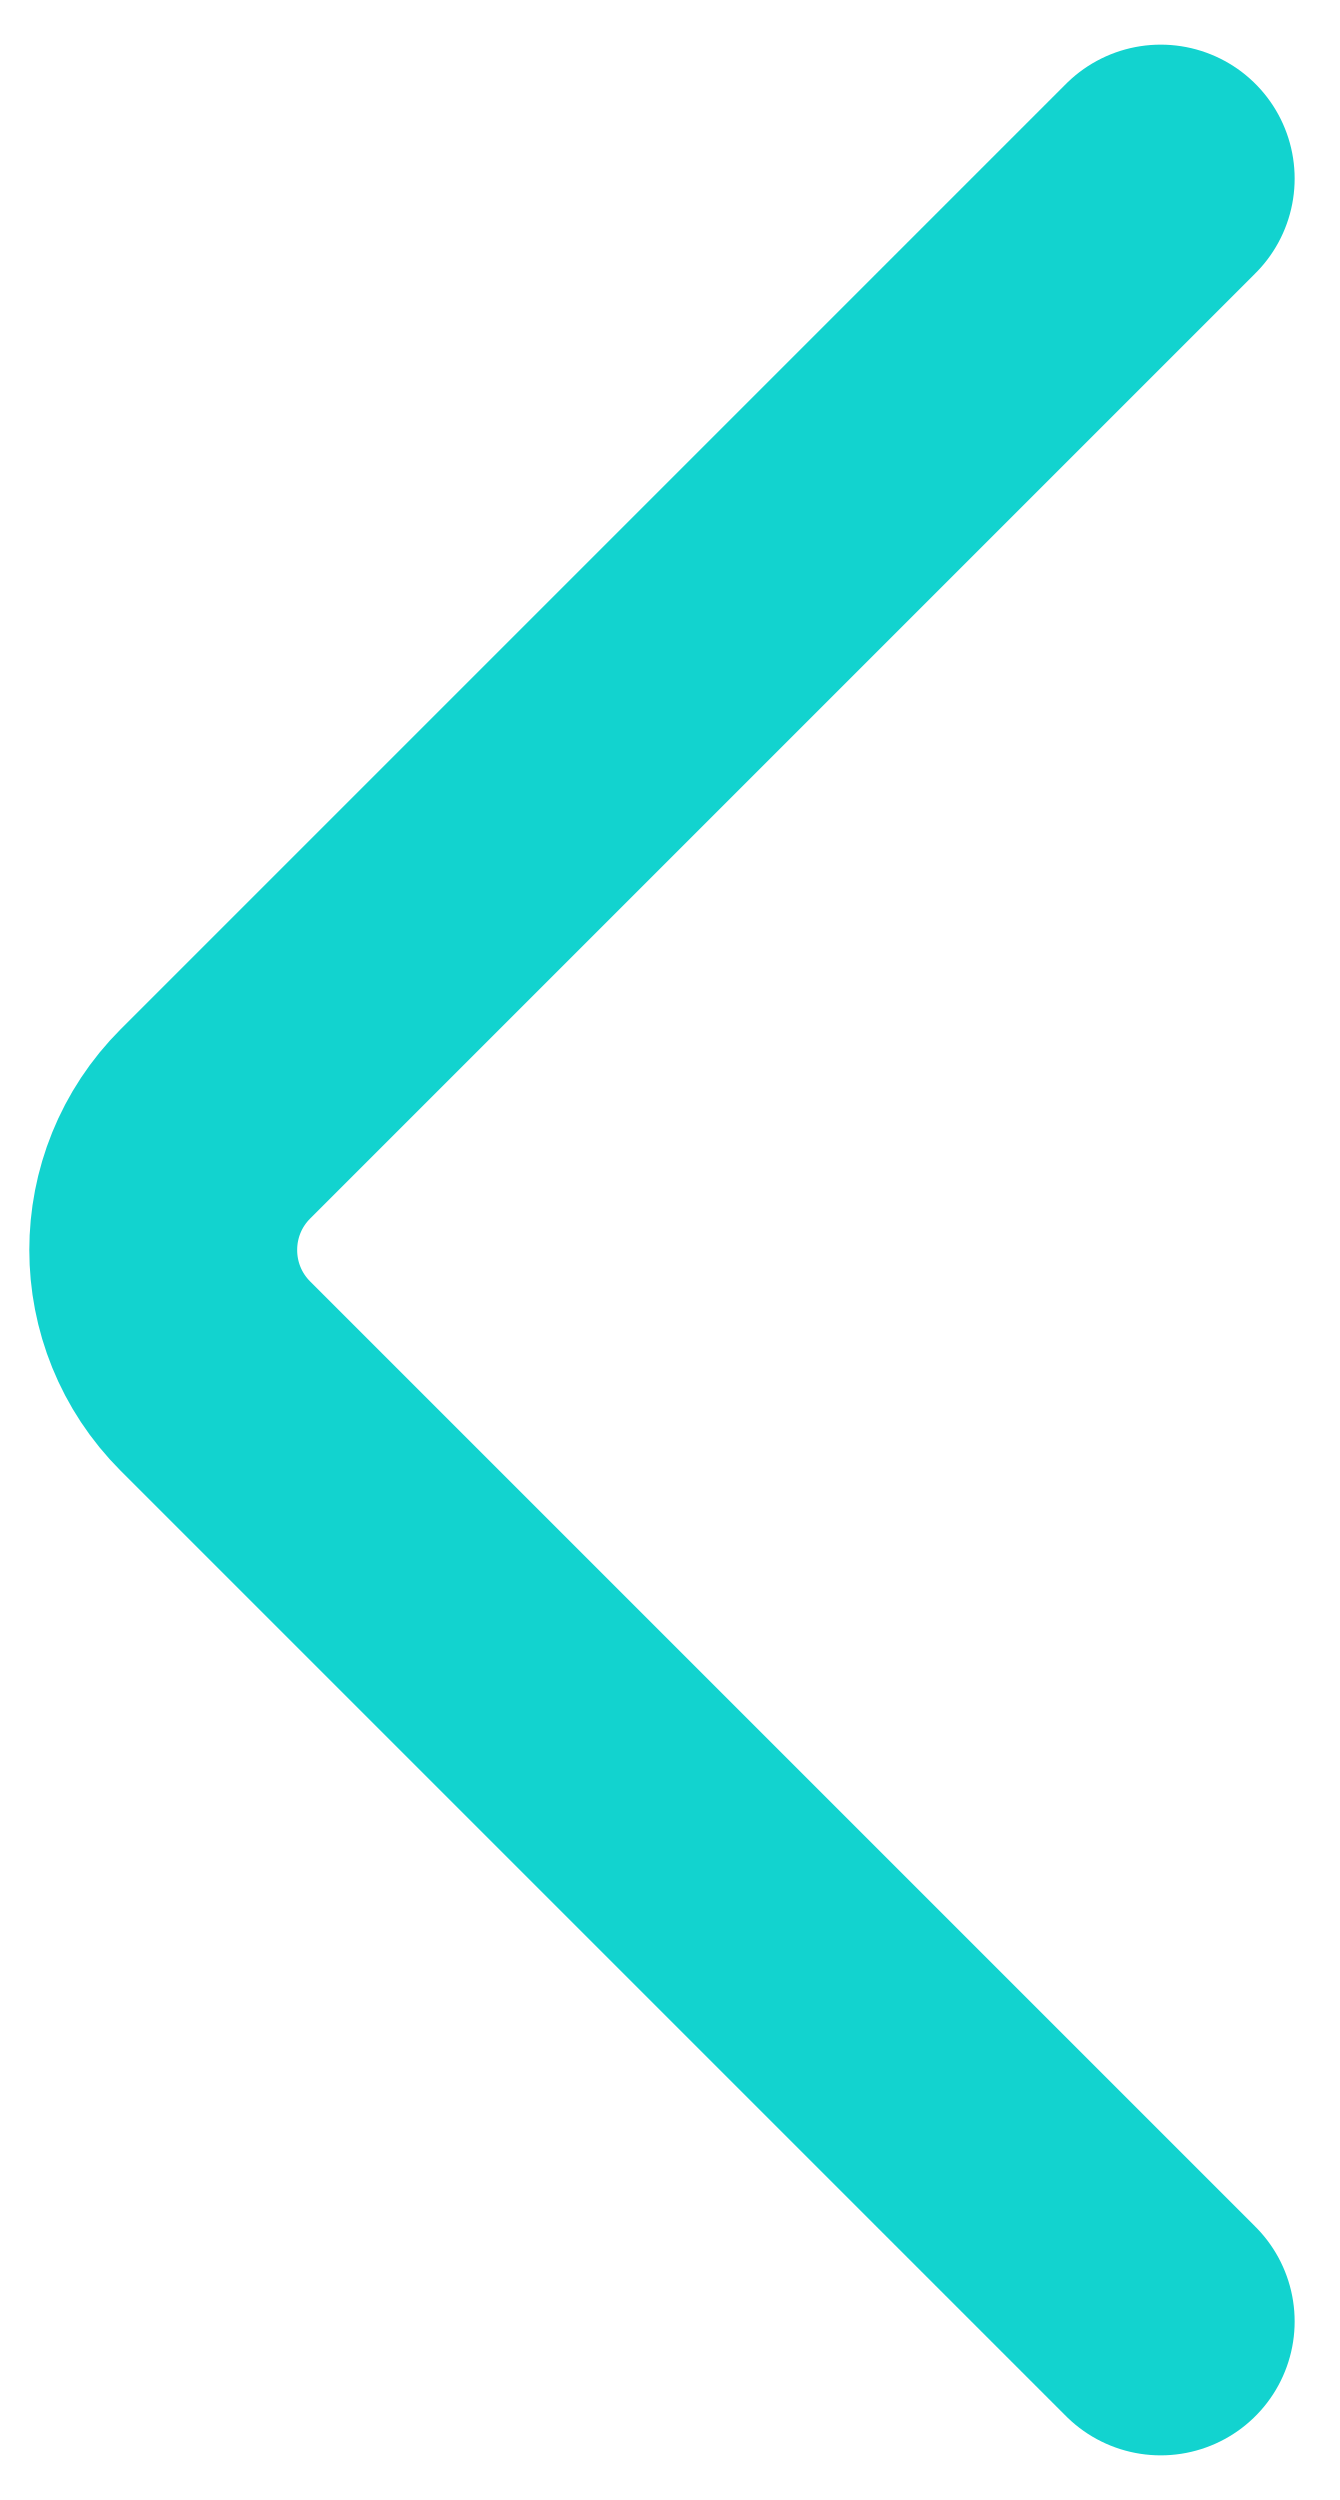
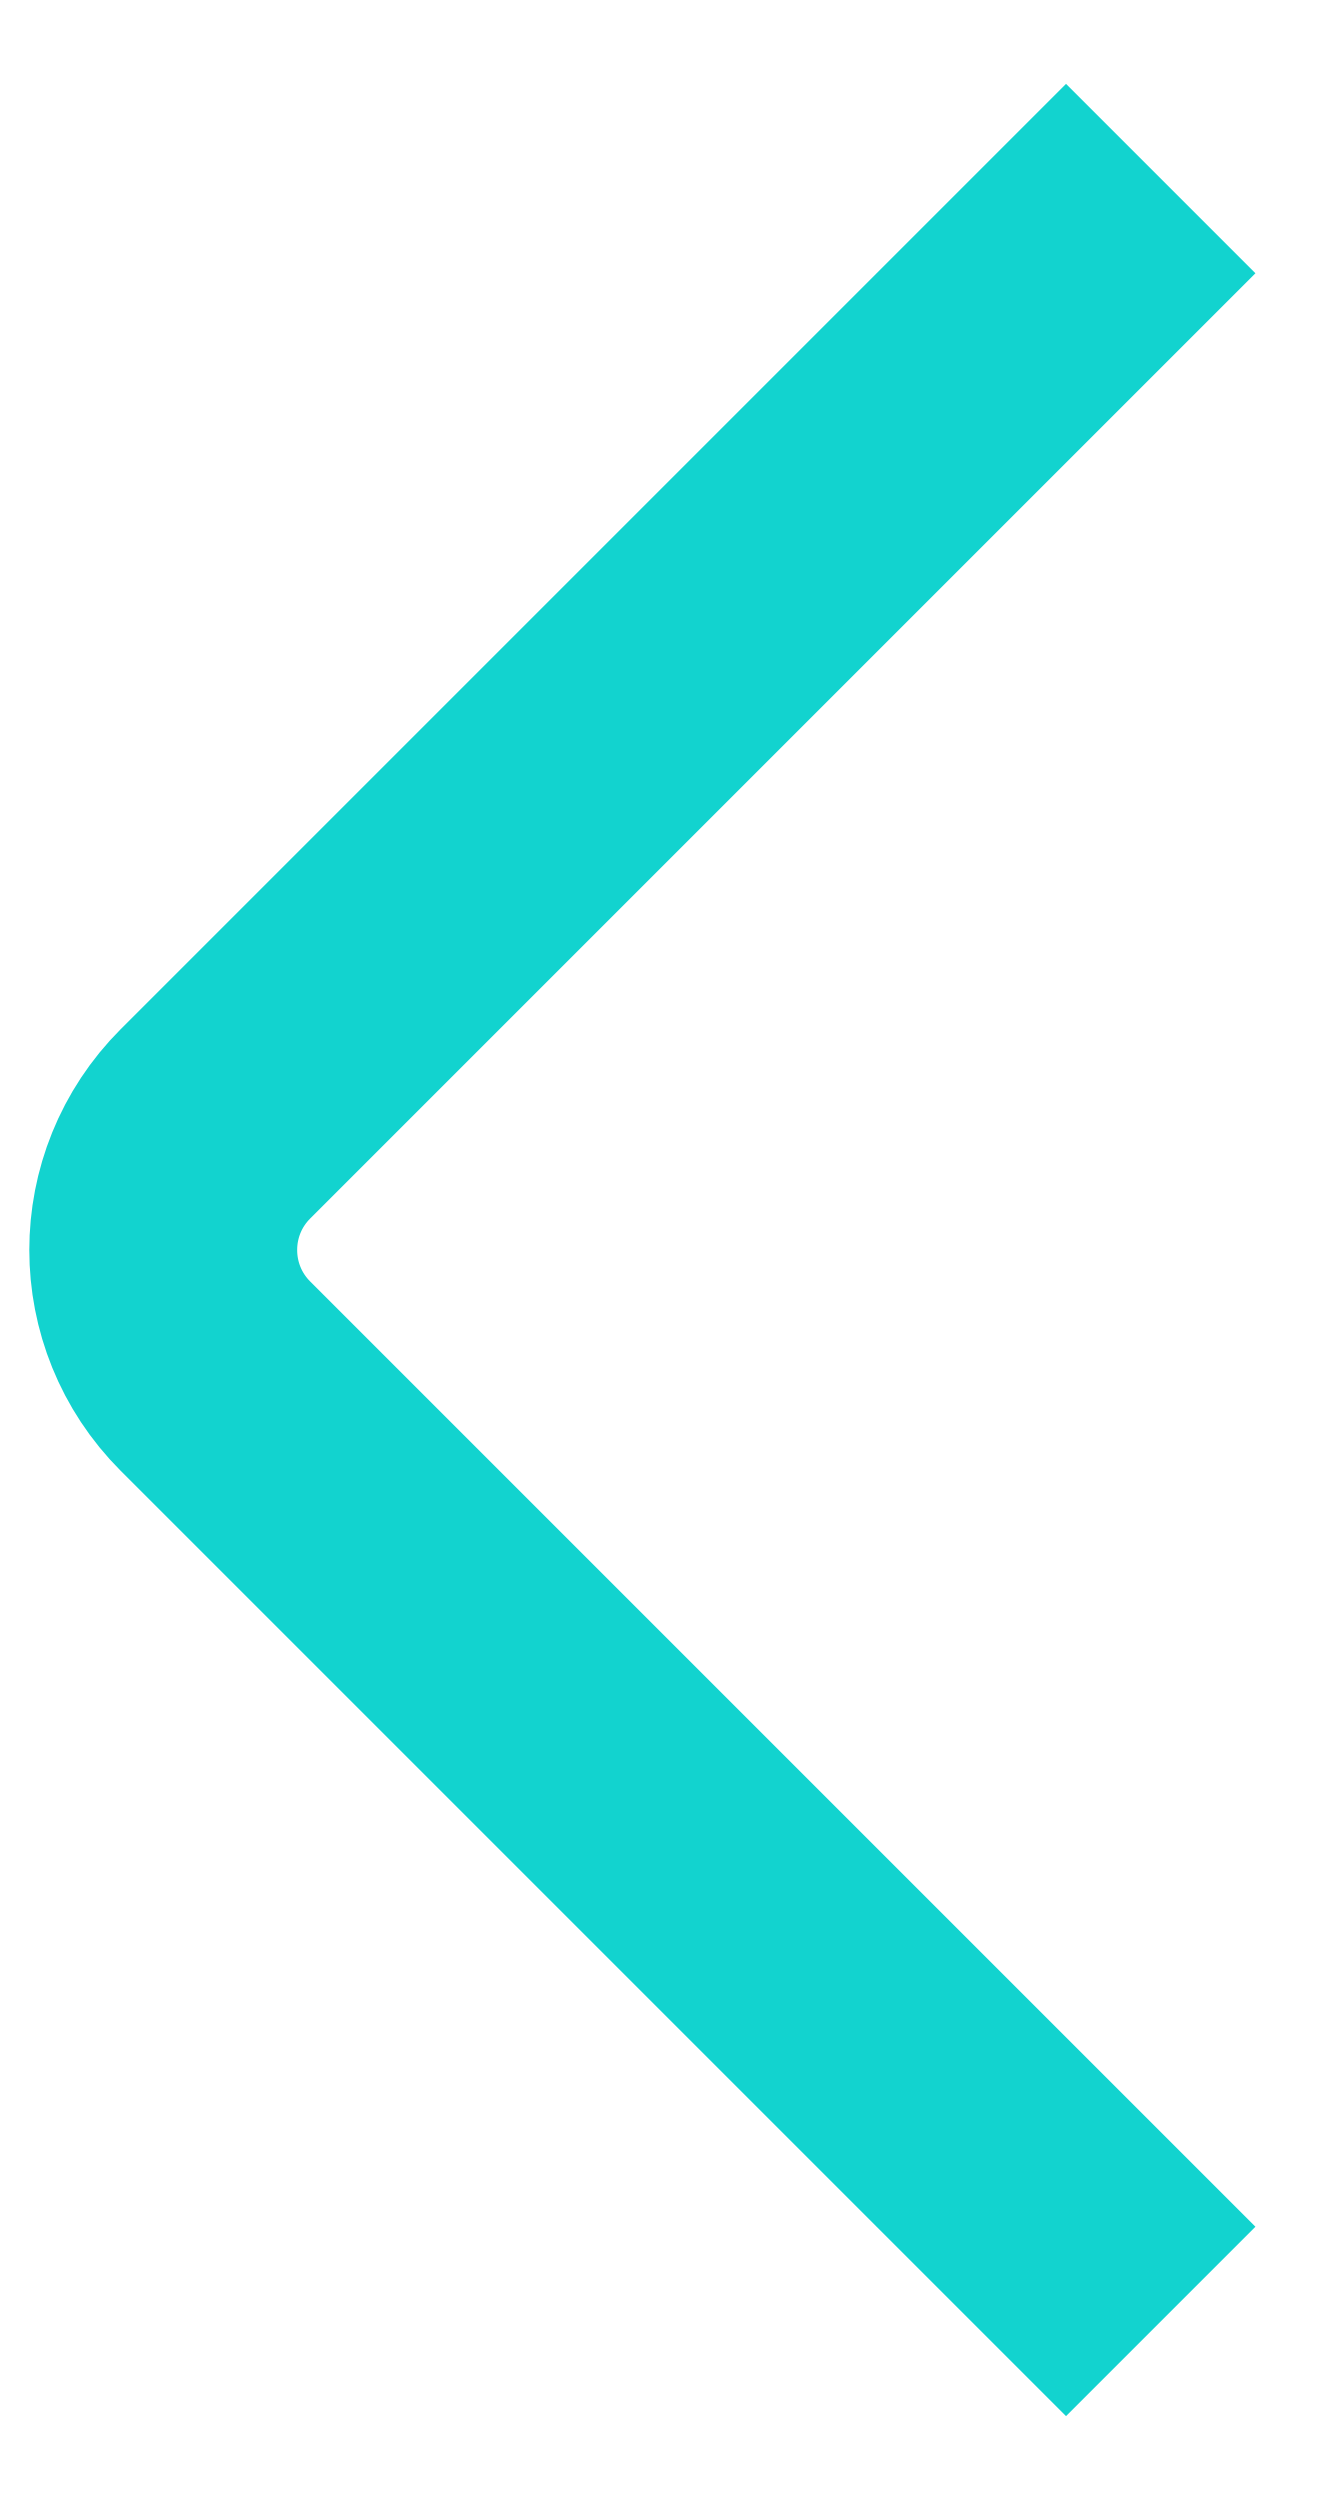
<svg xmlns="http://www.w3.org/2000/svg" width="15" height="28" viewBox="0 0 15 28" fill="none">
-   <path d="M13 2L2.414 12.586C1.633 13.367 1.633 14.633 2.414 15.414L13 26" stroke="#12D3CF" stroke-width="3" stroke-linecap="round" stroke-linejoin="round" />
+   <path d="M13 2L2.414 12.586C1.633 13.367 1.633 14.633 2.414 15.414L13 26" stroke="#12D3CF" stroke-width="3" strokeLinecap="round" stroke-linejoin="round" />
</svg>
